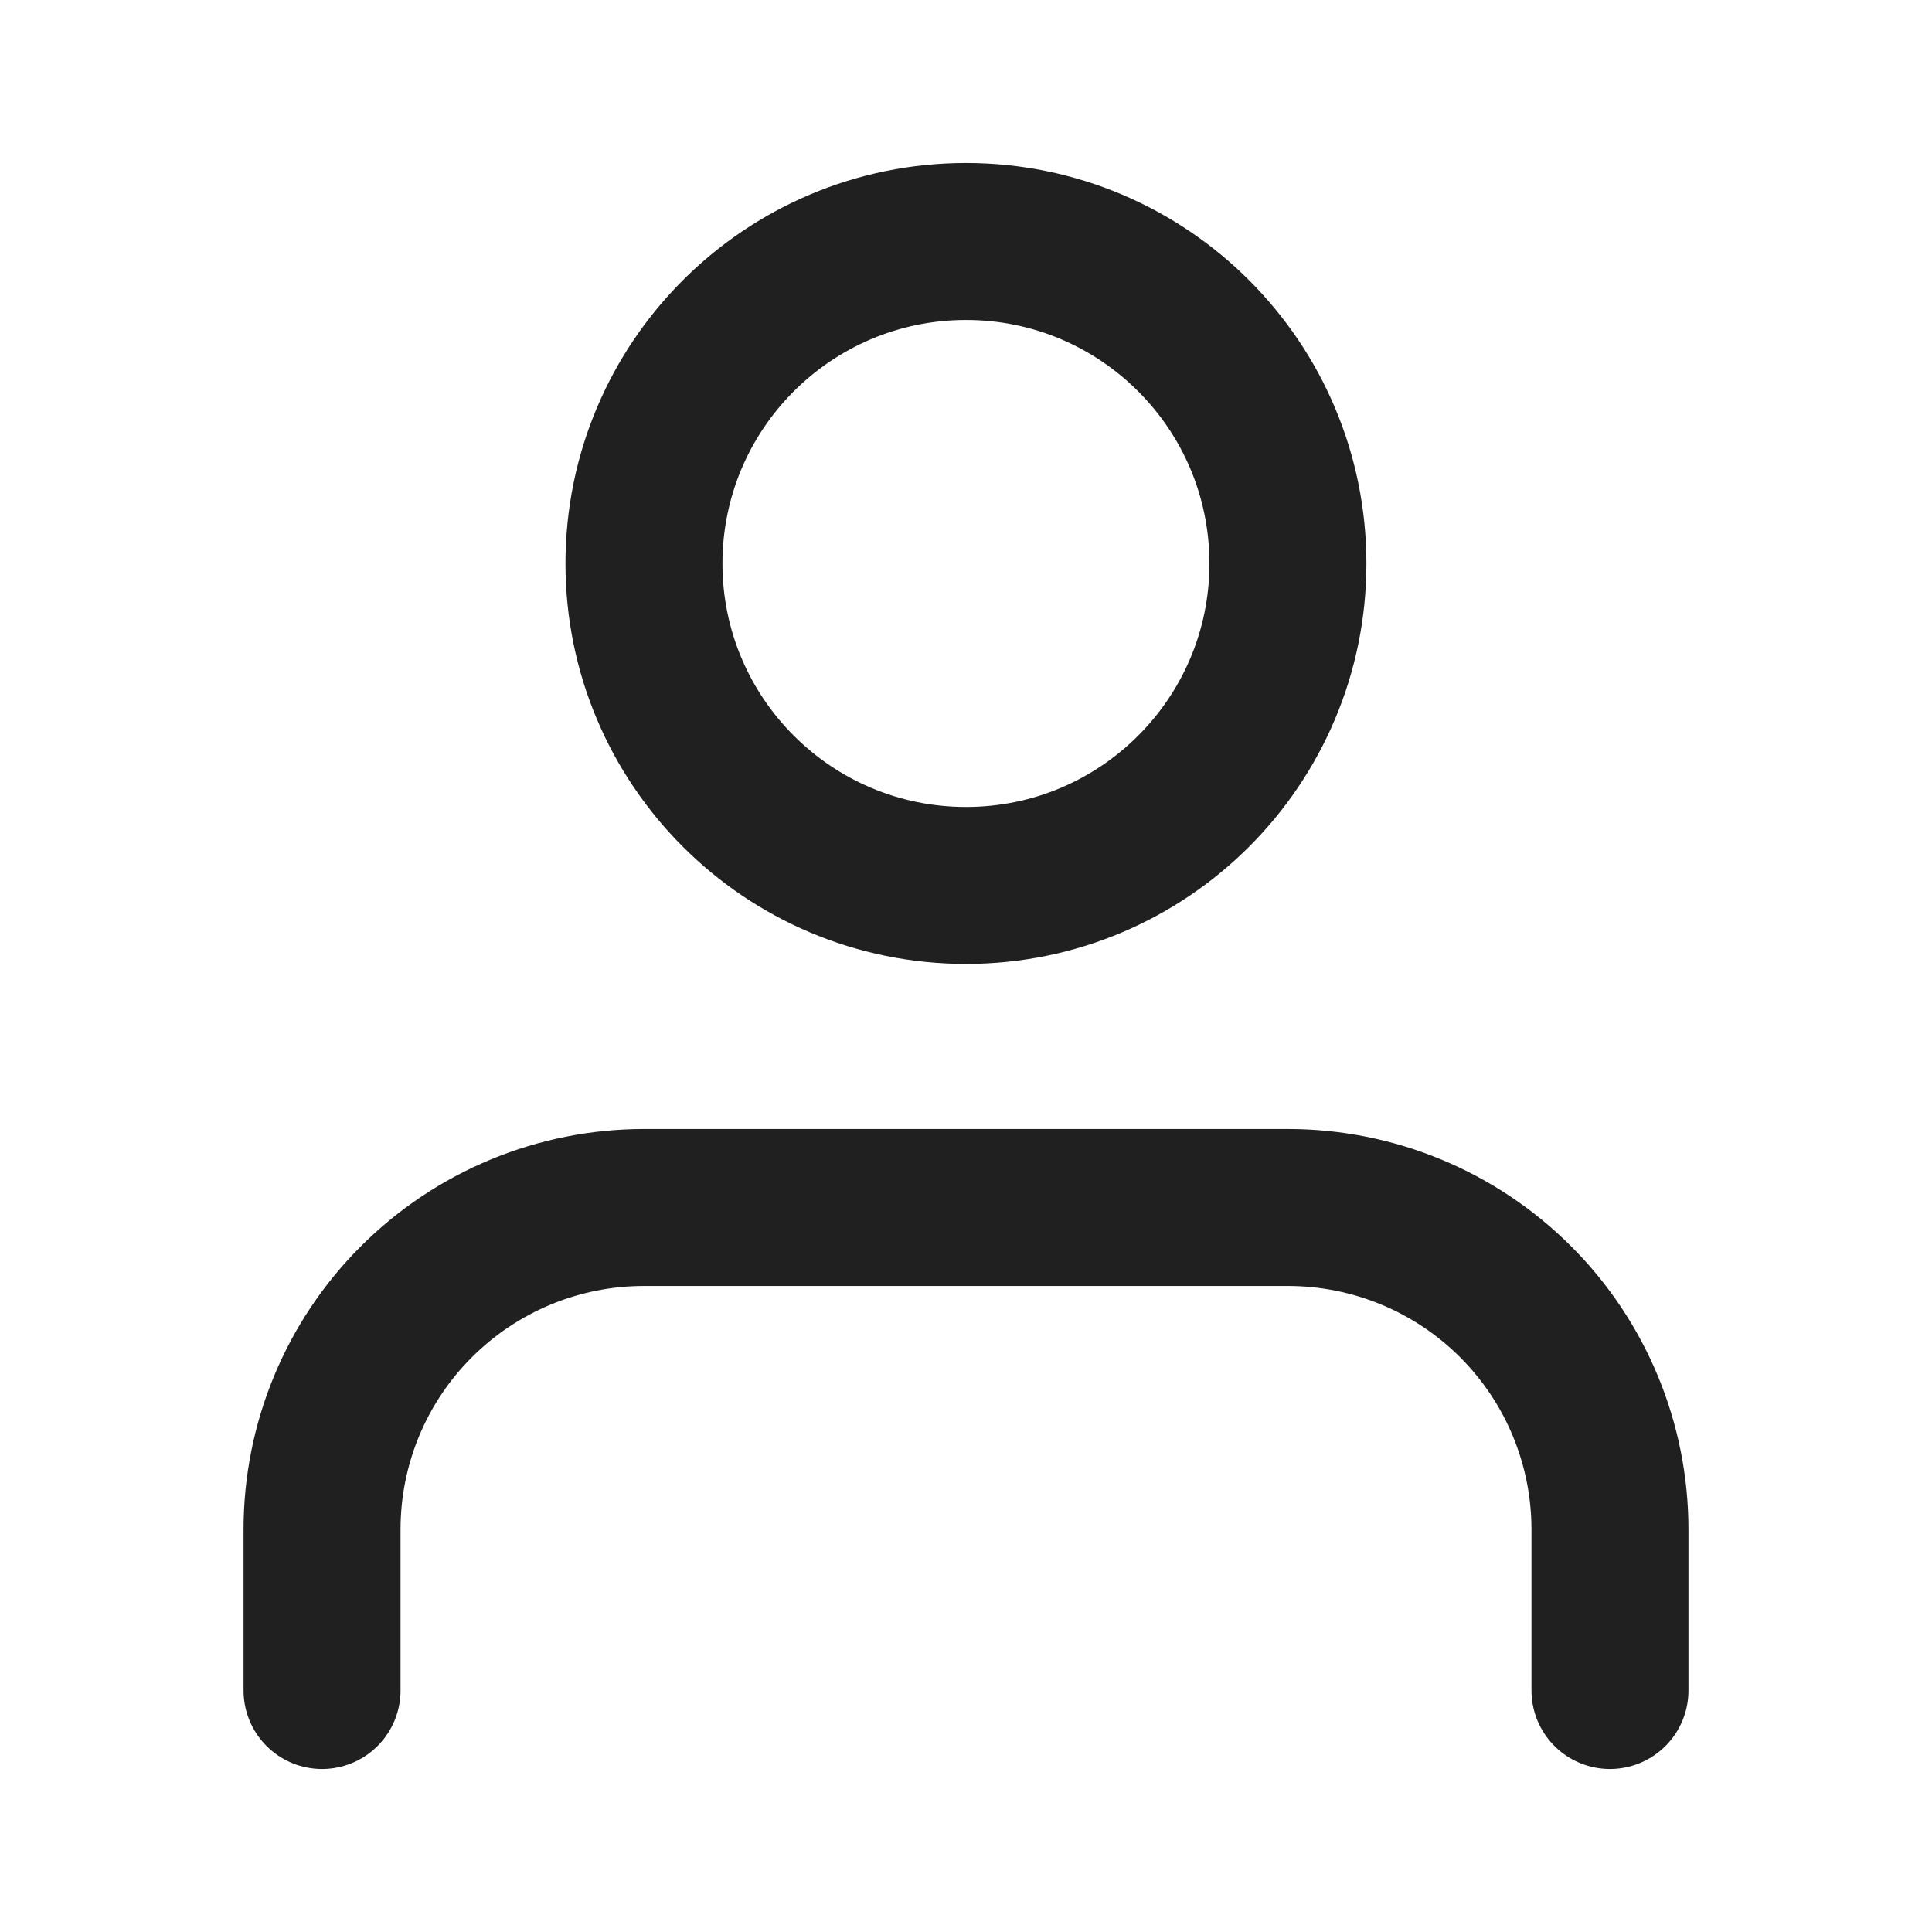
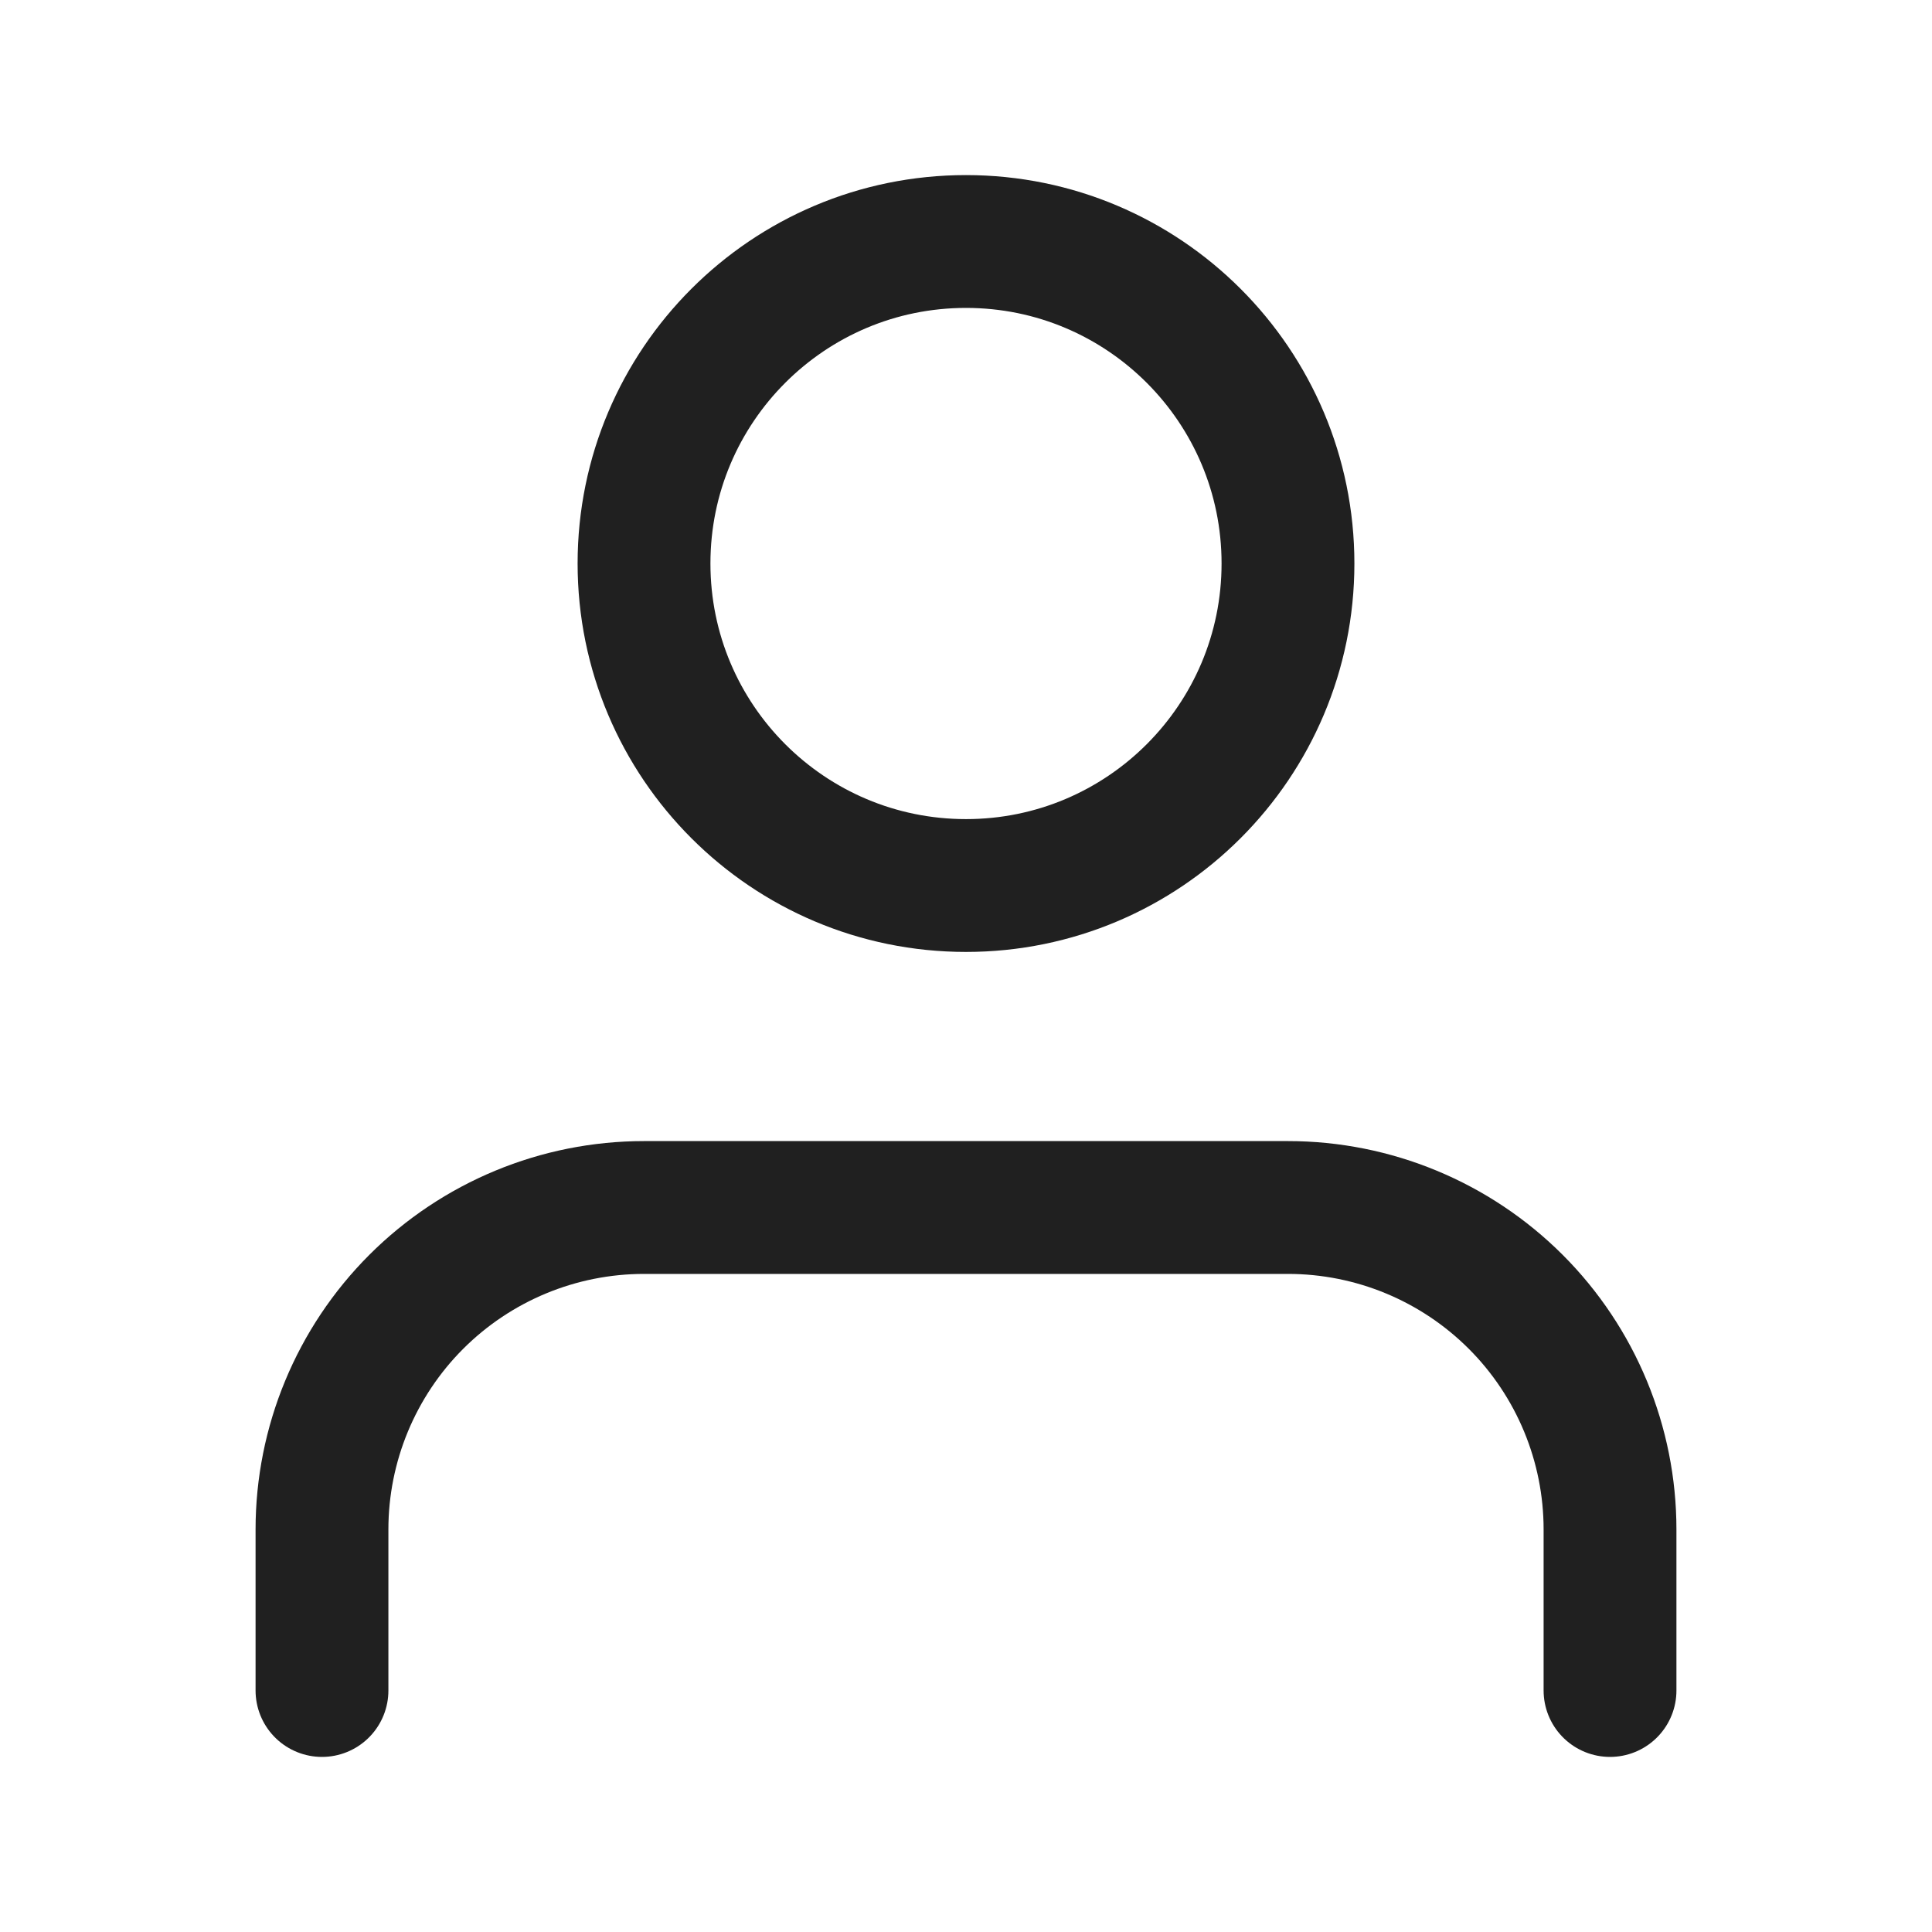
- <svg xmlns="http://www.w3.org/2000/svg" width="16" height="16" viewBox="0 0 16 16" fill="none">
-   <path d="M-196 -764C-196 -768.418 -192.418 -772 -188 -772H876C880.418 -772 884 -768.418 884 -764V890C884 894.418 880.418 898 876 898H-188C-192.418 898 -196 894.418 -196 890V-764Z" fill="white" />
-   <path d="M-188 -772V-771H876V-772V-773H-188V-772ZM884 -764H883V890H884H885V-764H884ZM876 898V897H-188V898V899H876V898ZM-196 890H-195V-764H-196H-197V890H-196ZM-188 898V897C-191.866 897 -195 893.866 -195 890H-196H-197C-197 894.971 -192.971 899 -188 899V898ZM884 890H883C883 893.866 879.866 897 876 897V898V899C880.971 899 885 894.971 885 890H884ZM876 -772V-771C879.866 -771 883 -767.866 883 -764H884H885C885 -768.971 880.971 -773 876 -773V-772ZM-188 -772V-773C-192.971 -773 -197 -768.971 -197 -764H-196H-195C-195 -767.866 -191.866 -771 -188 -771V-772Z" fill="#F1F1F1" />
-   <path d="M13.333 14V12.667C13.333 11.959 13.052 11.281 12.552 10.781C12.052 10.281 11.374 10 10.666 10H5.333C4.626 10 3.948 10.281 3.448 10.781C2.947 11.281 2.667 11.959 2.667 12.667V14M10.666 4.667C10.666 6.139 9.473 7.333 8 7.333C6.527 7.333 5.333 6.139 5.333 4.667C5.333 3.194 6.527 2 8 2C9.473 2 10.666 3.194 10.666 4.667Z" stroke="#202020" stroke-width="1.3" stroke-linecap="round" stroke-linejoin="round" />
+ <svg xmlns="http://www.w3.org/2000/svg" width="32" height="32" viewBox="0 0 32 32" fill="none">
+   <path d="M-212 -876C-212 -880.418 -208.418 -884 -204 -884H1020C1024.42 -884 1028 -880.418 1028 -876V814C1028 818.418 1024.42 822 1020 822H-204C-208.418 822 -212 818.418 -212 814V-876Z" fill="white" />
+   <path d="M-204 -884V-883H1020V-884V-885H-204V-884ZM1028 -876H1027V814H1028H1029V-876H1028ZM1020 822V821H-204V822V823H1020V822ZM-212 814H-211V-876H-212H-213V814H-212ZM-204 822V821C-207.866 821 -211 817.866 -211 814H-212H-213C-213 818.971 -208.971 823 -204 823V822ZM1028 814H1027C1027 817.866 1023.87 821 1020 821V822V823C1024.97 823 1029 818.971 1029 814H1028ZM1020 -884V-883C1023.87 -883 1027 -879.866 1027 -876H1028H1029C1029 -880.971 1024.97 -885 1020 -885V-884ZM-204 -884V-885C-208.971 -885 -213 -880.971 -213 -876H-212H-211C-211 -879.866 -207.866 -883 -204 -883V-884Z" fill="#F1F1F1" />
+   <path d="M26.667 28V25.333C26.667 23.919 26.105 22.562 25.105 21.562C24.104 20.562 22.748 20 21.333 20H10.667C9.252 20 7.896 20.562 6.895 21.562C5.895 22.562 5.333 23.919 5.333 25.333V28M21.333 9.333C21.333 12.279 18.945 14.667 16 14.667C13.054 14.667 10.667 12.279 10.667 9.333C10.667 6.388 13.054 4 16 4C18.945 4 21.333 6.388 21.333 9.333Z" stroke="#202020" stroke-width="2.2" stroke-linecap="round" stroke-linejoin="round" />
</svg>
